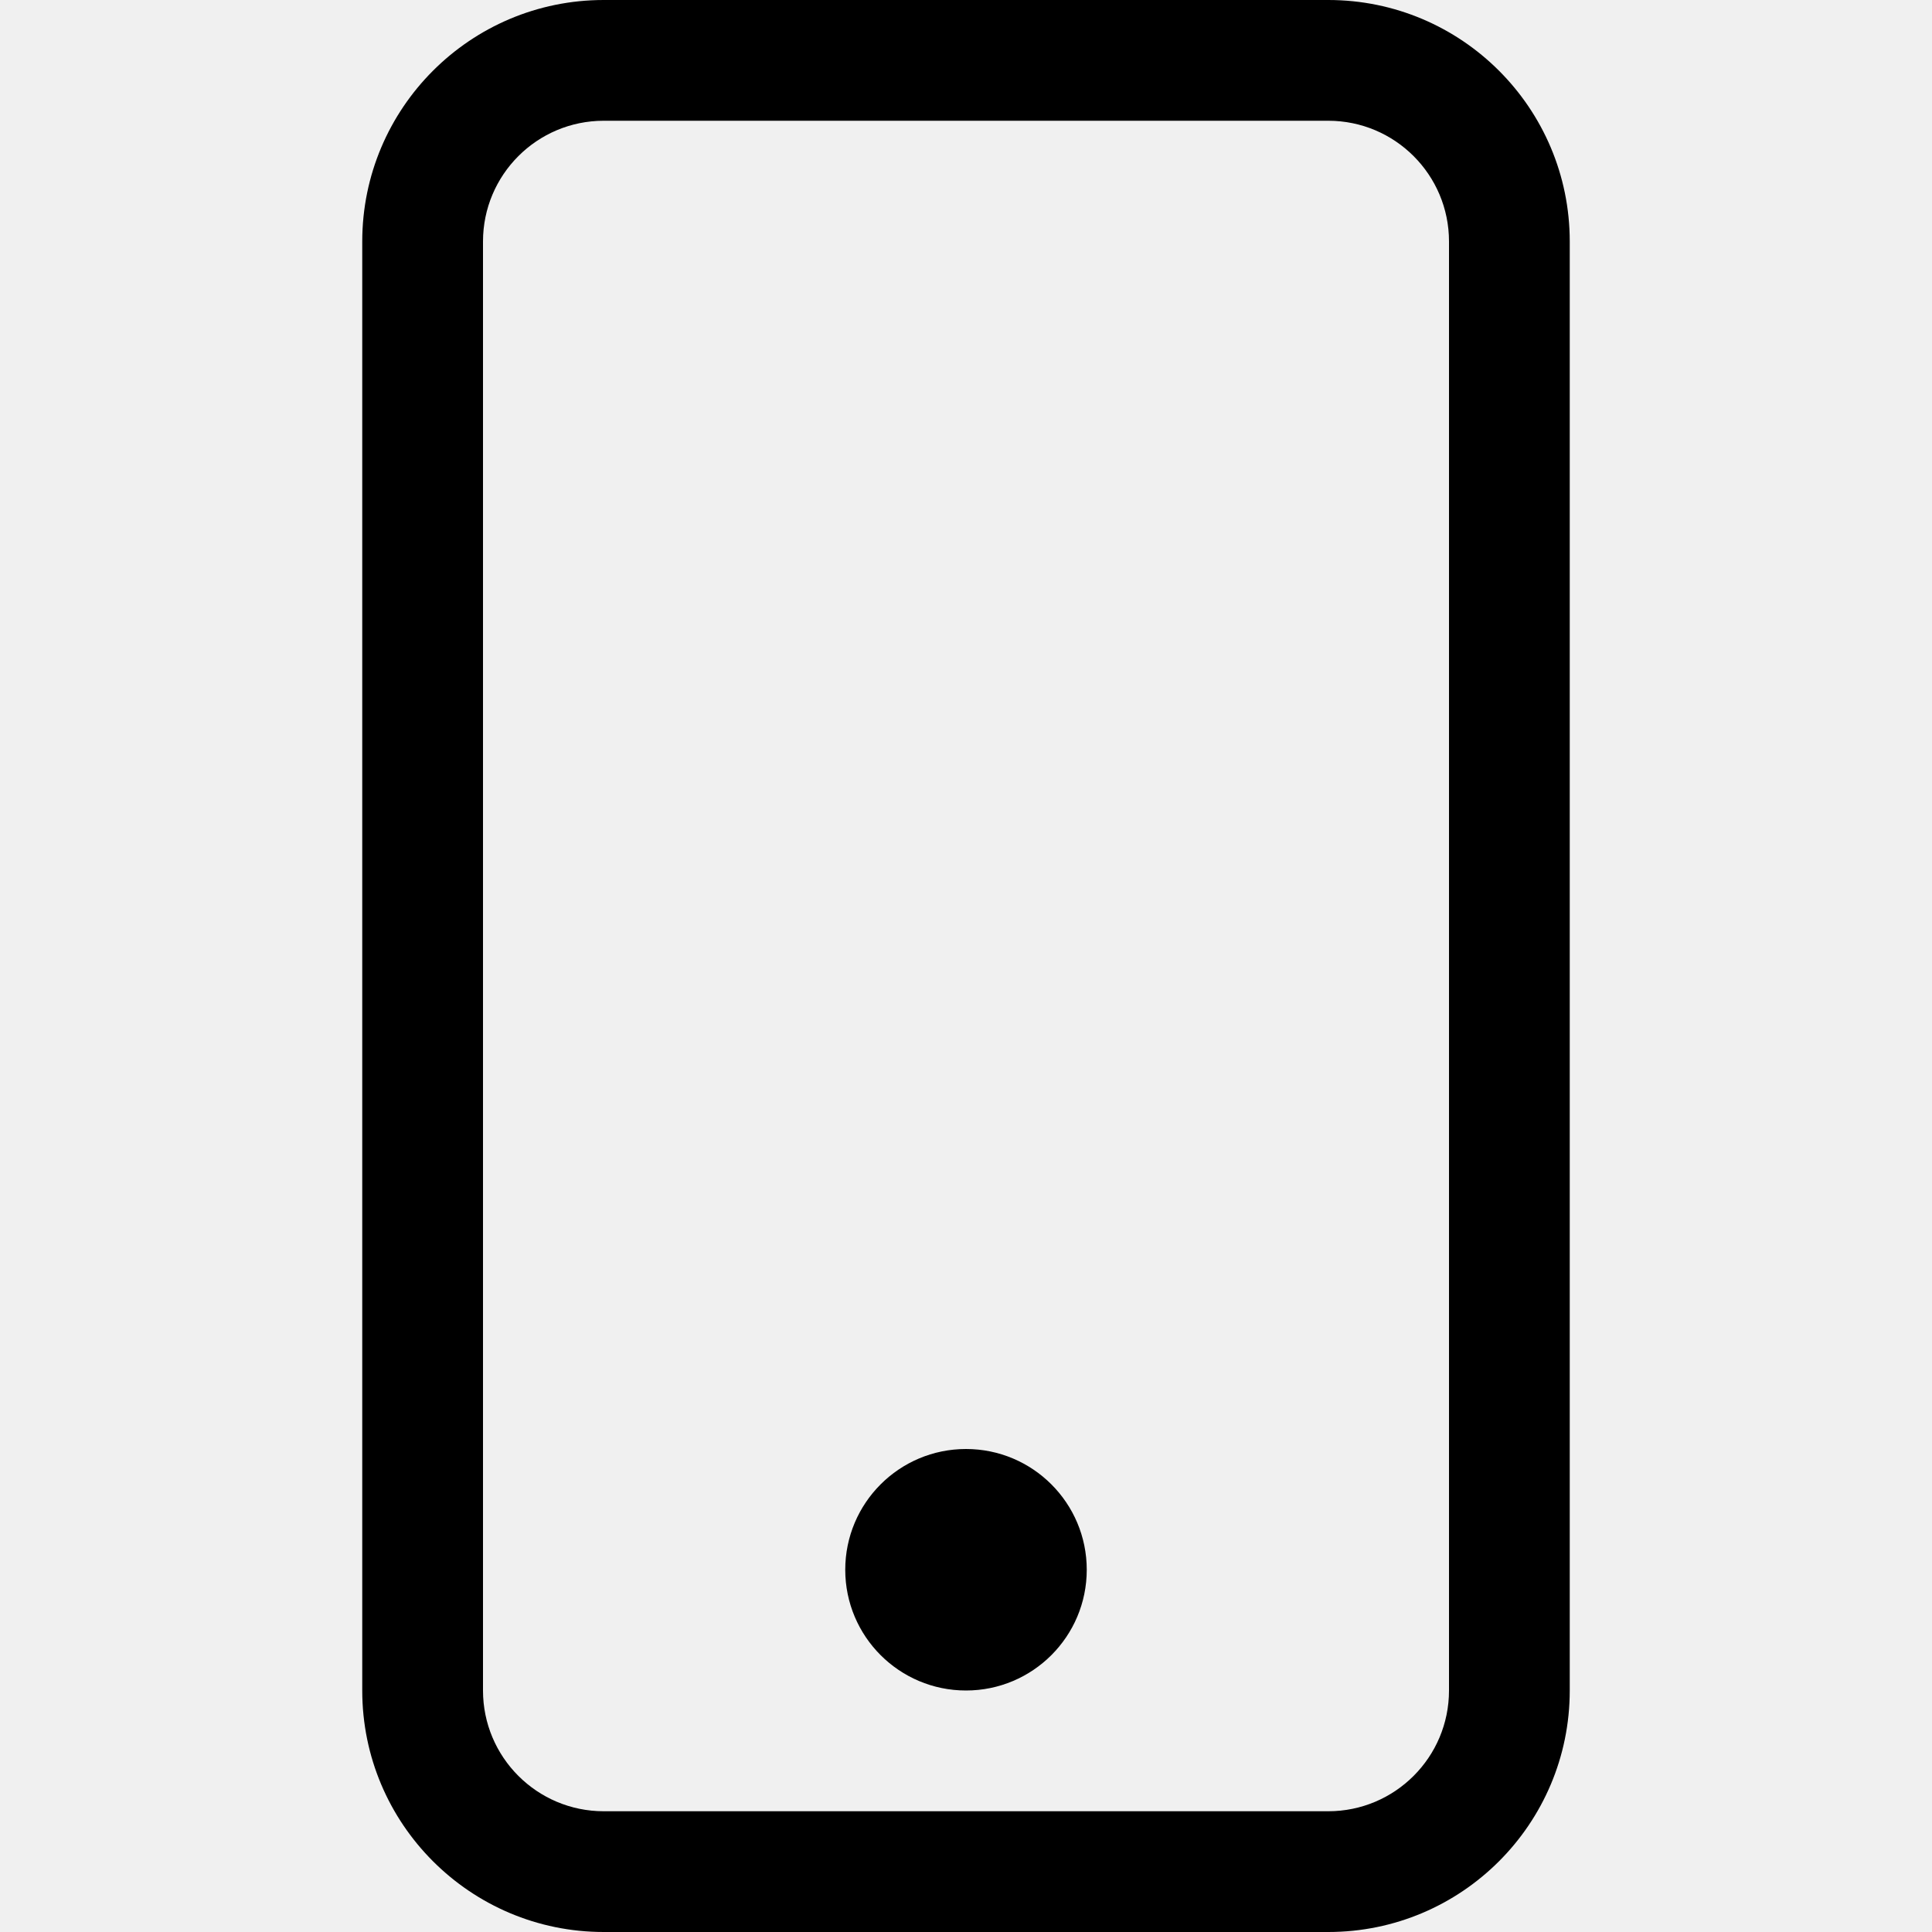
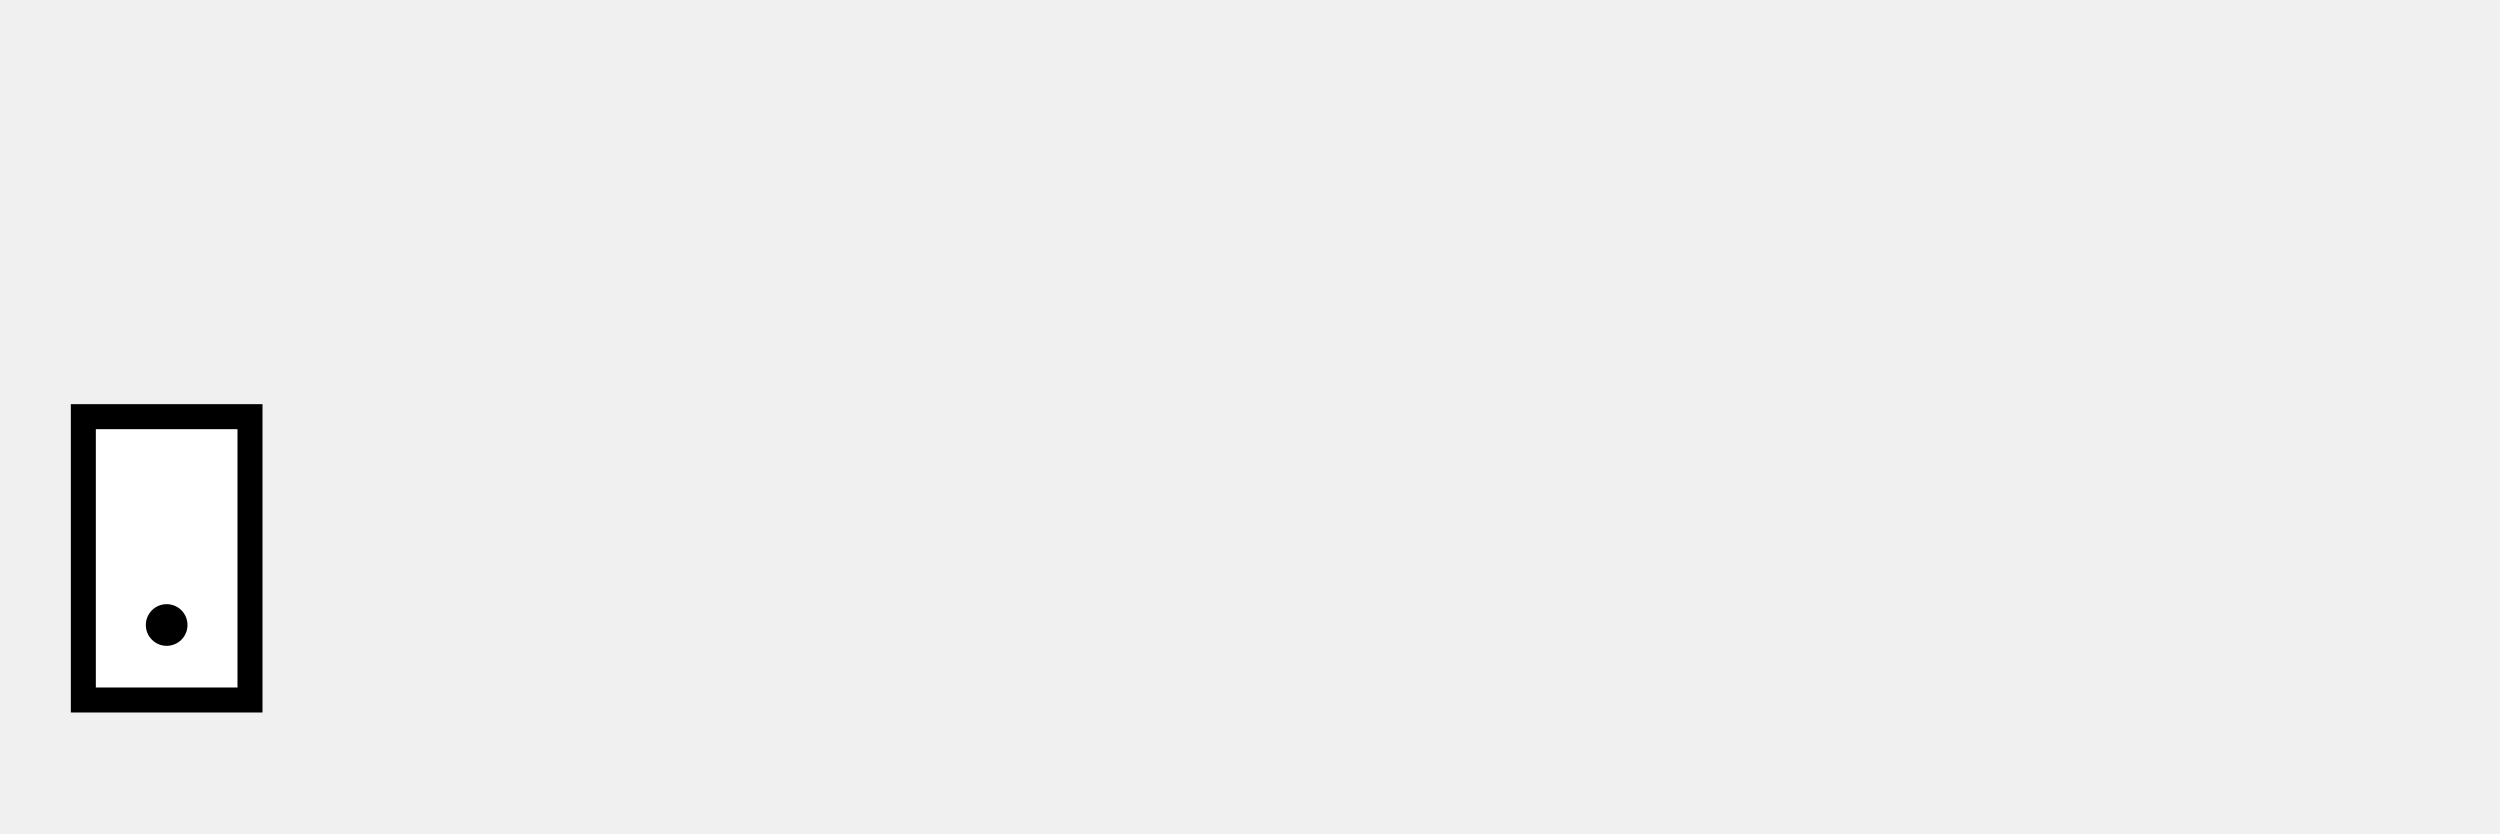
- <svg xmlns="http://www.w3.org/2000/svg" width="3em" height="3em" viewBox="0 0 16 16" class="bi bi-phone" fill="currentColor">
-   <path fill-rule="evenodd" d="M11 1H5a1 1 0 0 0-1 1v12a1 1 0 0 0 1 1h6a1 1 0 0 0 1-1V2a1 1 0 0 0-1-1zM5 0a2 2 0 0 0-2 2v12a2 2 0 0 0 2 2h6a2 2 0 0 0 2-2V2a2 2 0 0 0-2-2H5z">
- 
-    </path>
-   <path fill-rule="evenodd" d="M8 14a1 1 0 1 0 0-2 1 1 0 0 0 0 2z" />
+ <svg width="300" height="100">
+   <rect x="10" y="50" width="20" height="34" fill="white" stroke="black" stroke-width="3">
+     <animateTransform attributeName="transform" begin="0s" dur="1s" type="rotate" from="0 50 20" to="7 60 30" repeatCount="indefinite" />
+   </rect>
+   <circle cx="20" cy="75" r="2" fill="black" stroke="black" stroke-width="1">
+     <animateTransform attributeName="transform" begin="0s" dur="1s" type="rotate" from="0 20 20" to="7 60 30" repeatCount="indefinite" />
+   </circle>
</svg>
